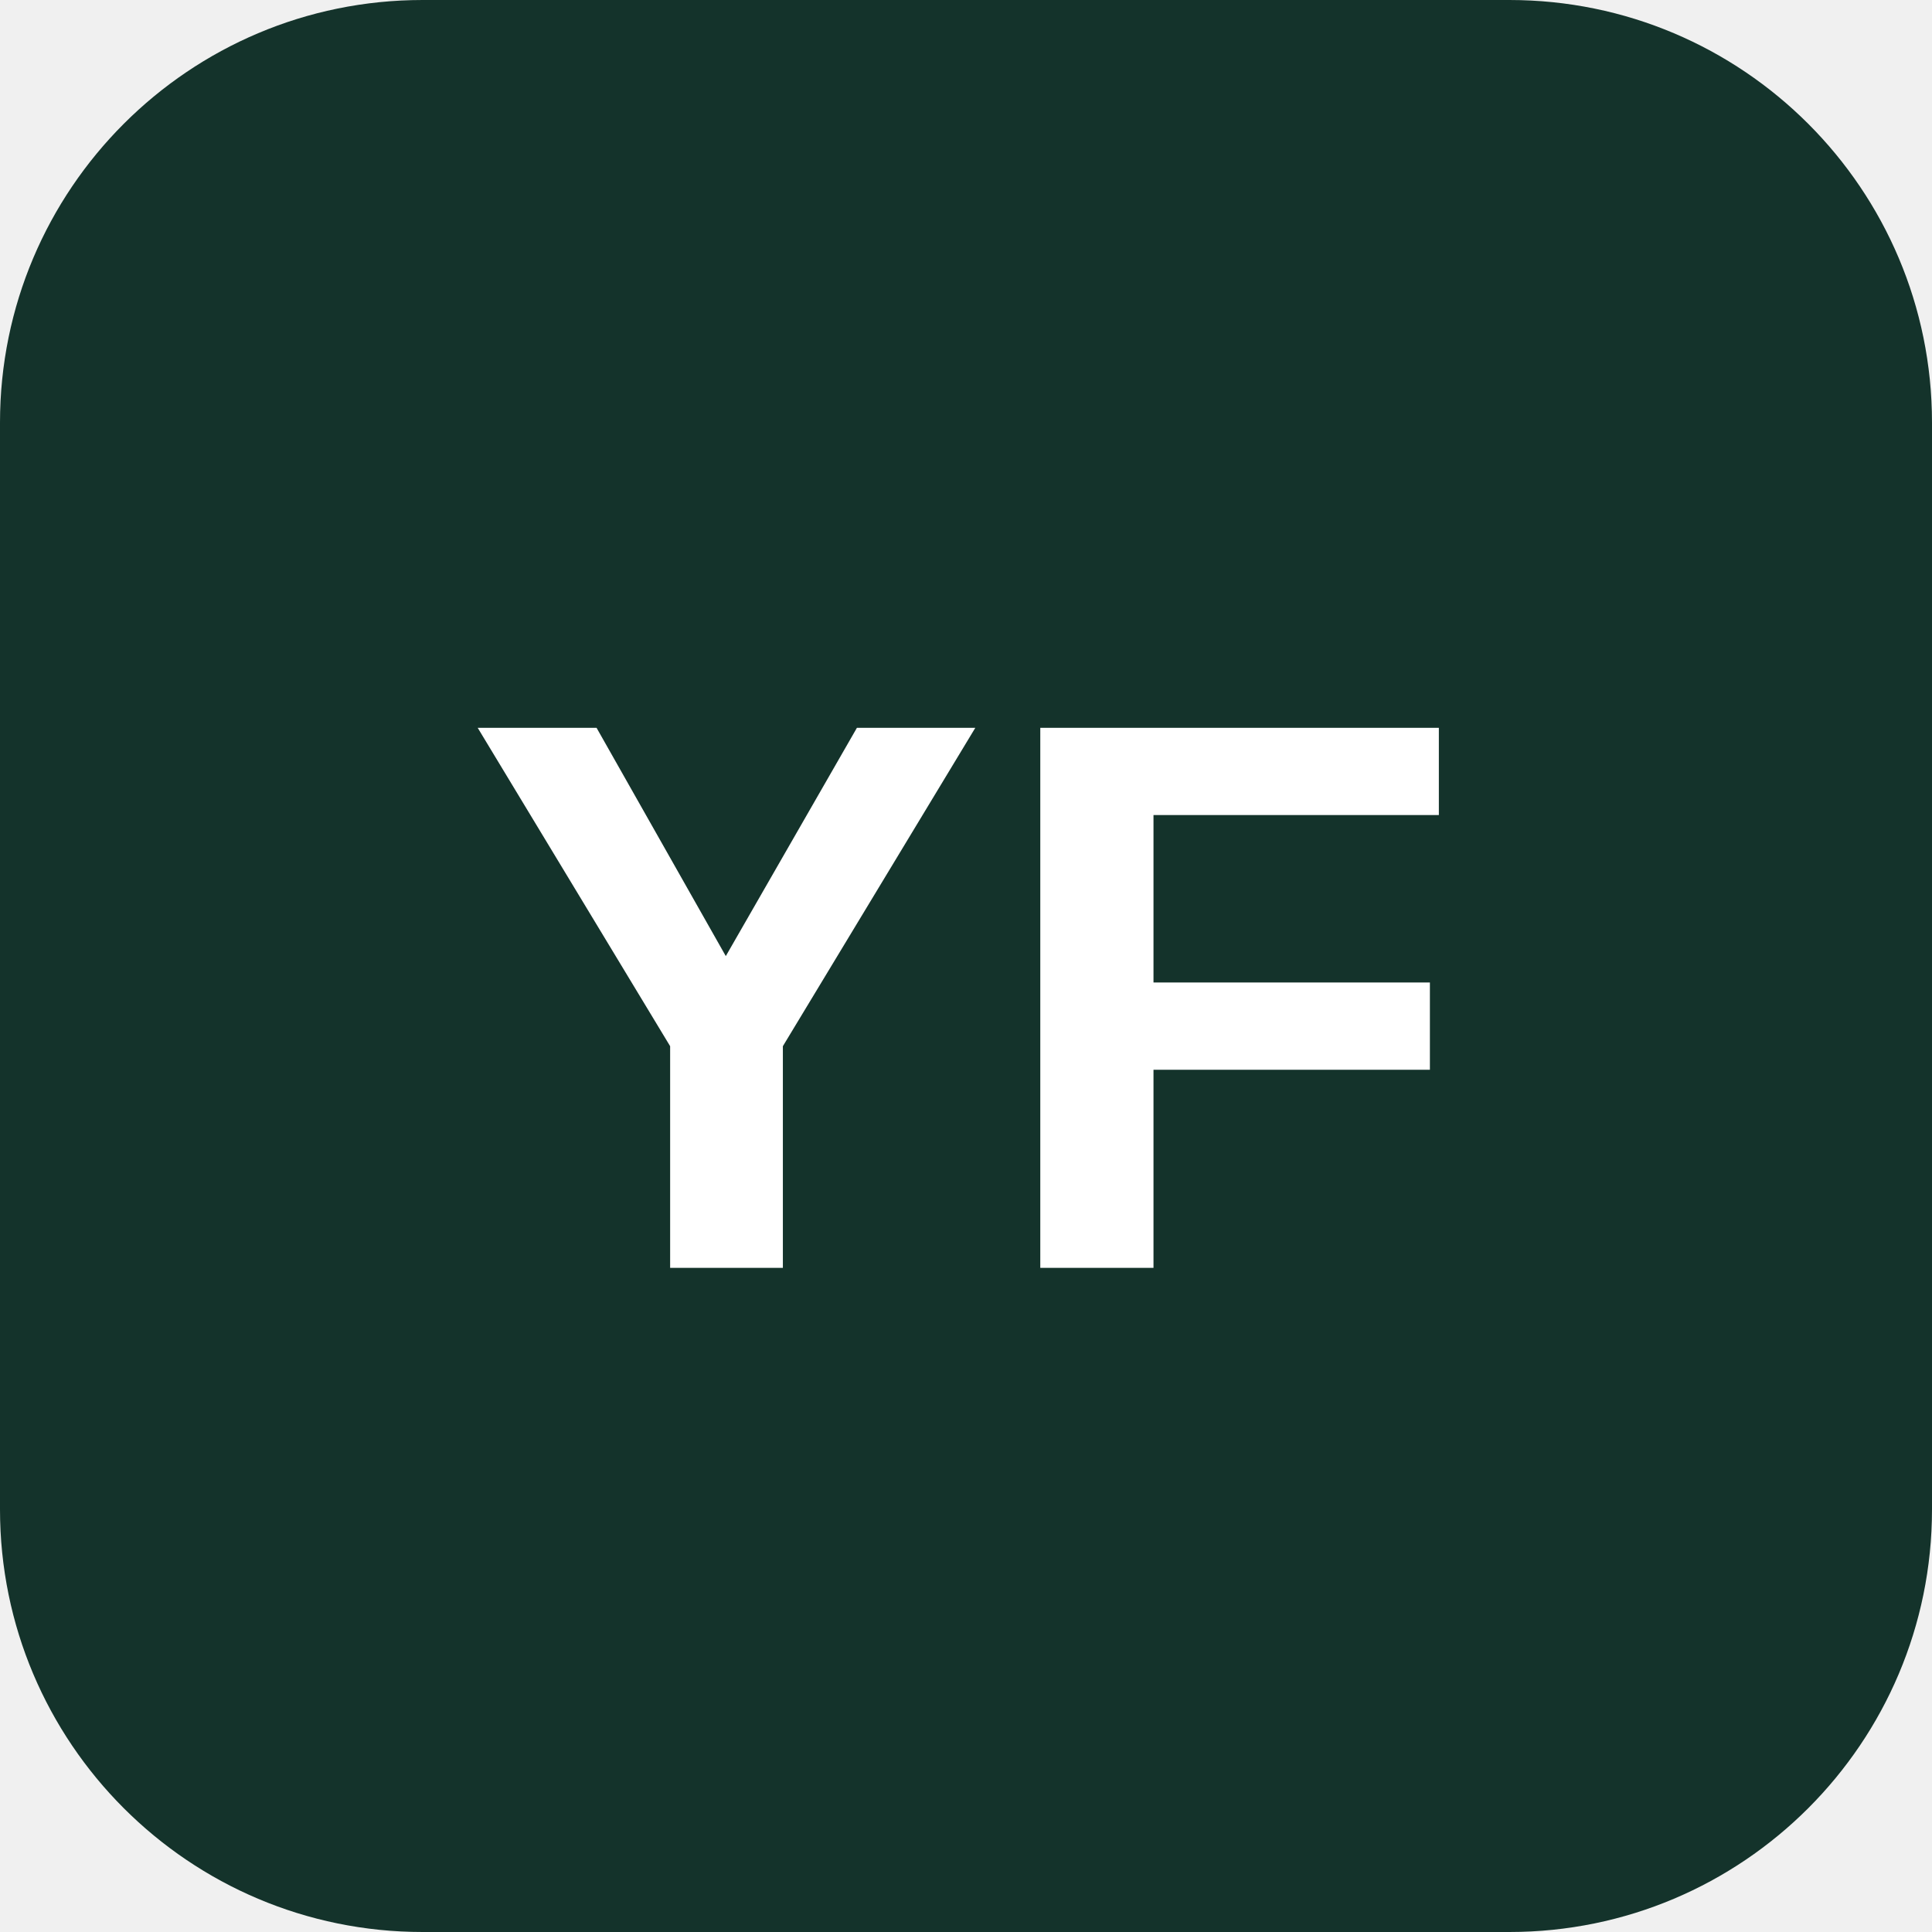
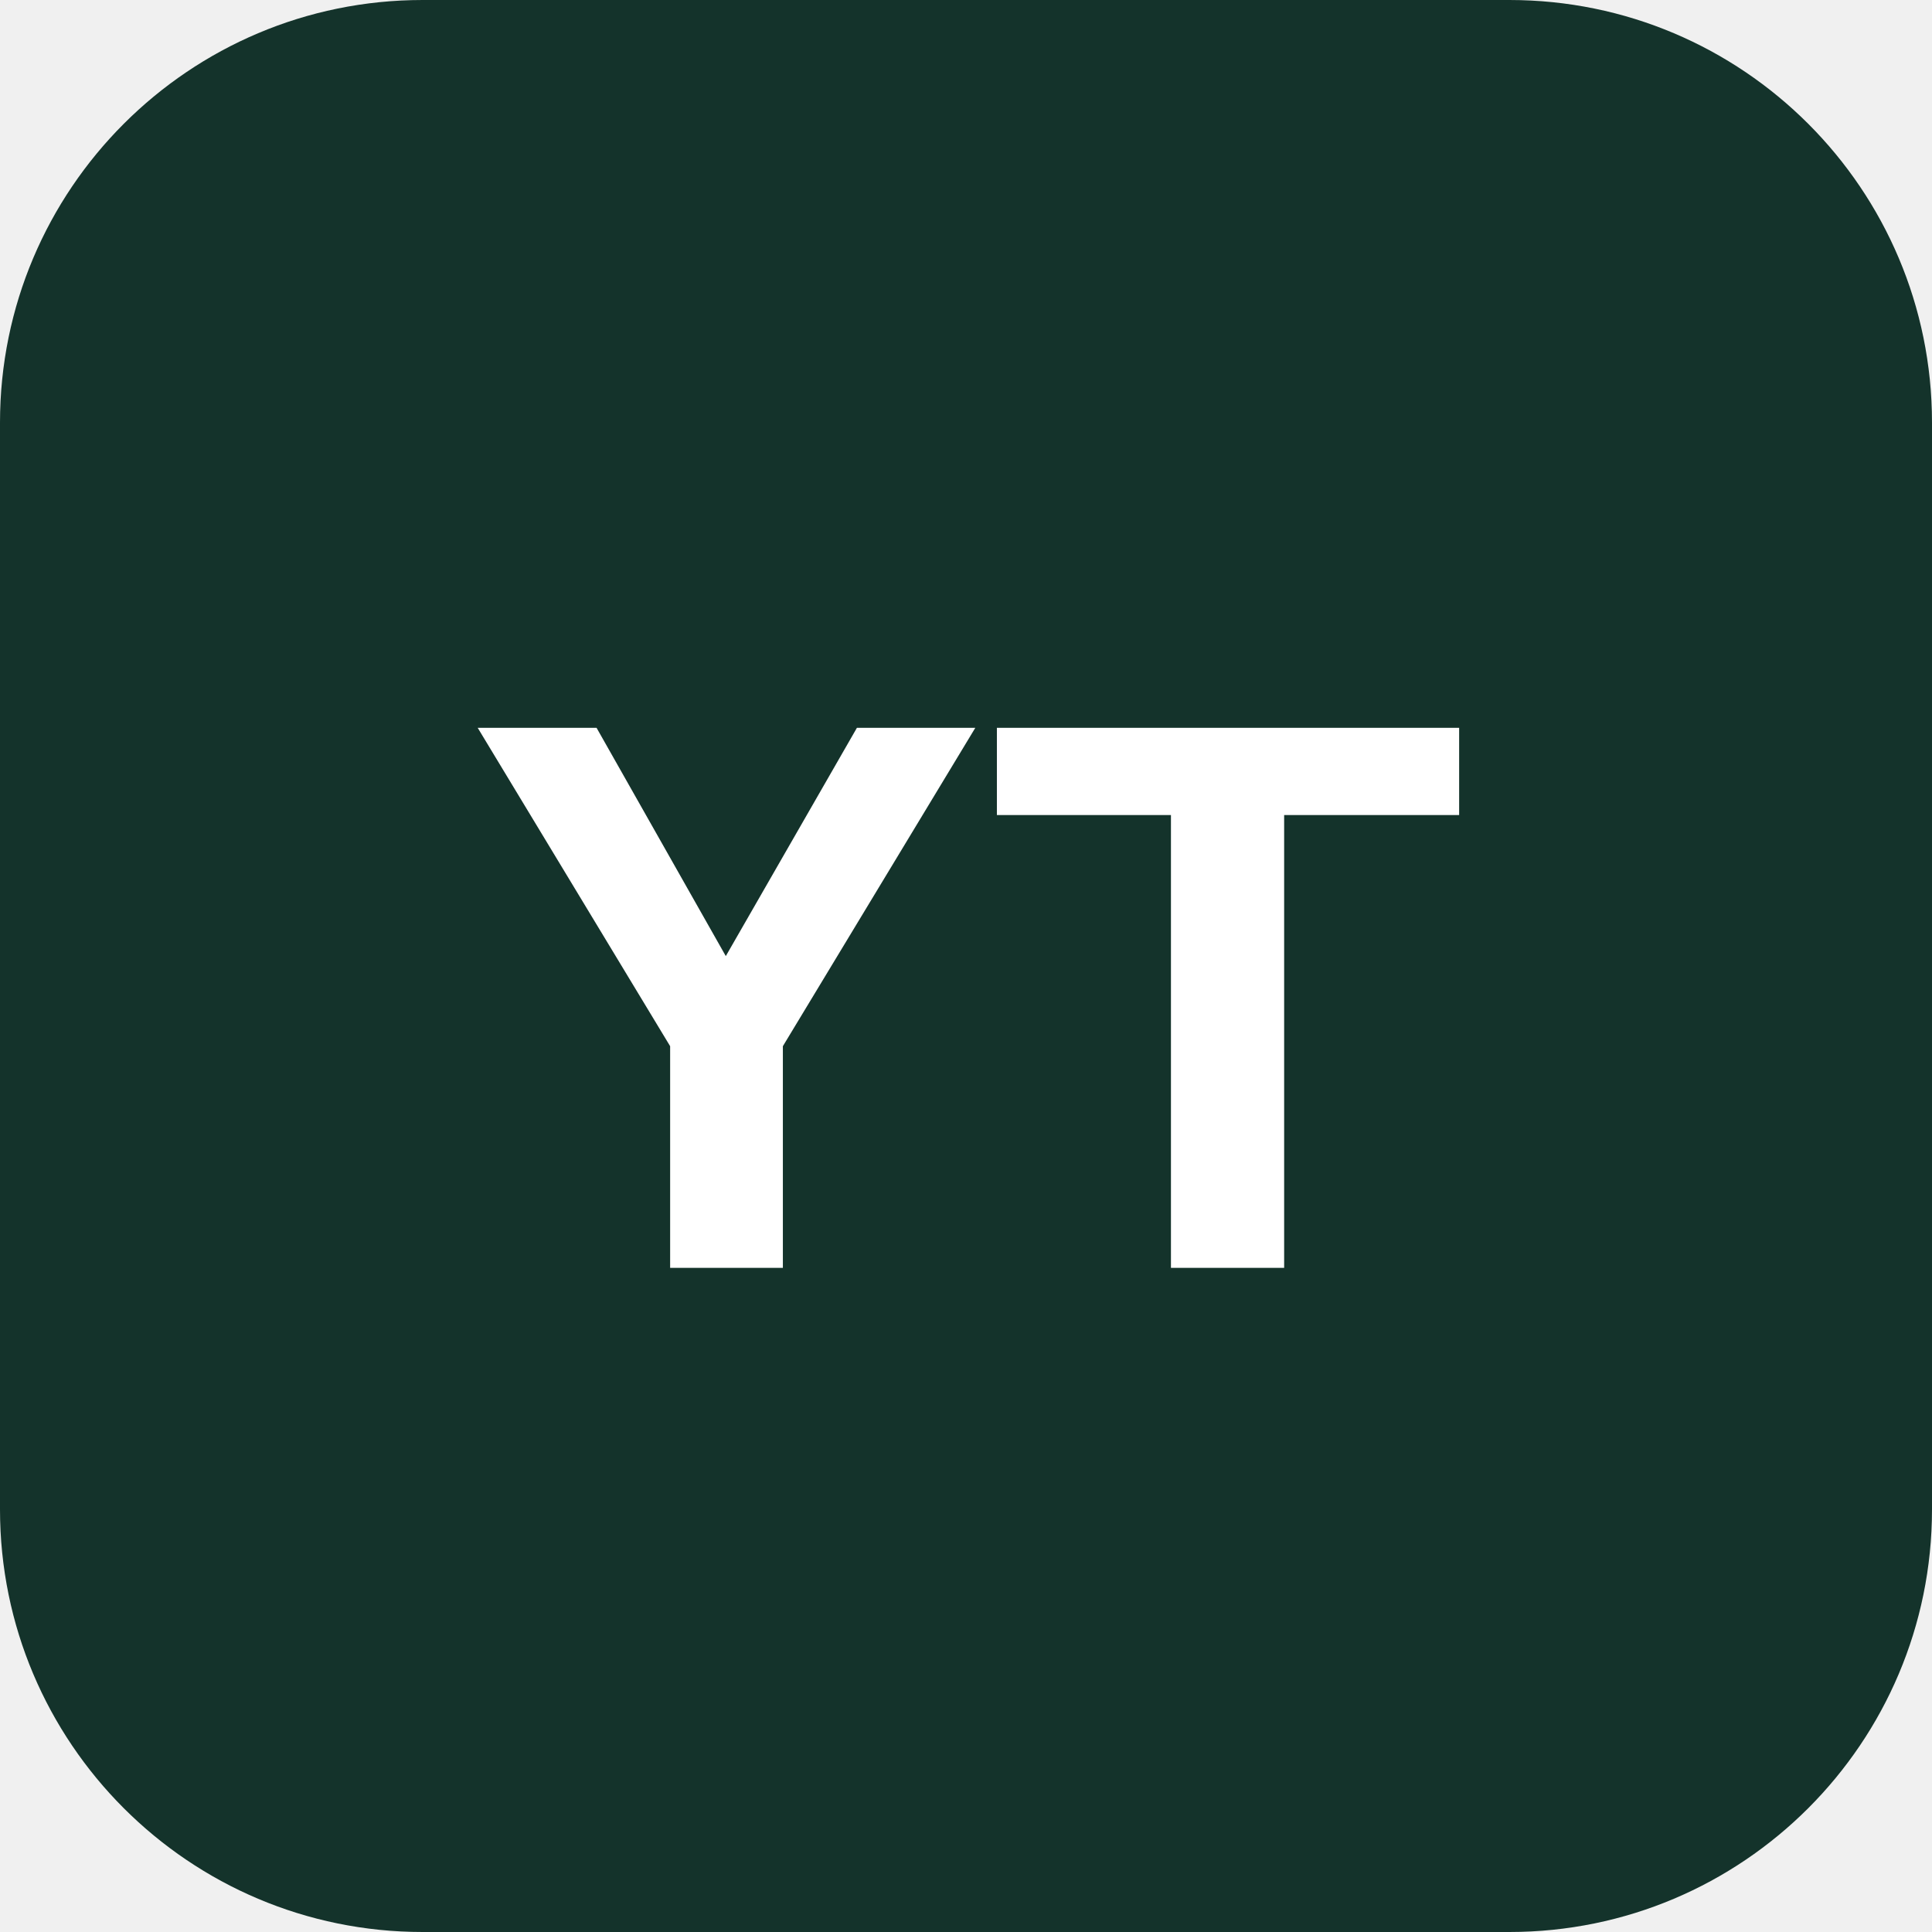
<svg xmlns="http://www.w3.org/2000/svg" viewBox="0 0 64 64">
  <rect width="64" height="64" rx="14" fill="#14332b" />
-   <text x="32" y="42" font-family="Segoe UI, Arial, sans-serif" font-size="26" font-weight="700" fill="#ffffff" text-anchor="middle">YF</text>
+   <text x="32" y="42" font-family="Segoe UI, Arial, sans-serif" font-size="26" font-weight="700" fill="#ffffff" text-anchor="middle">YT</text>
</svg>
